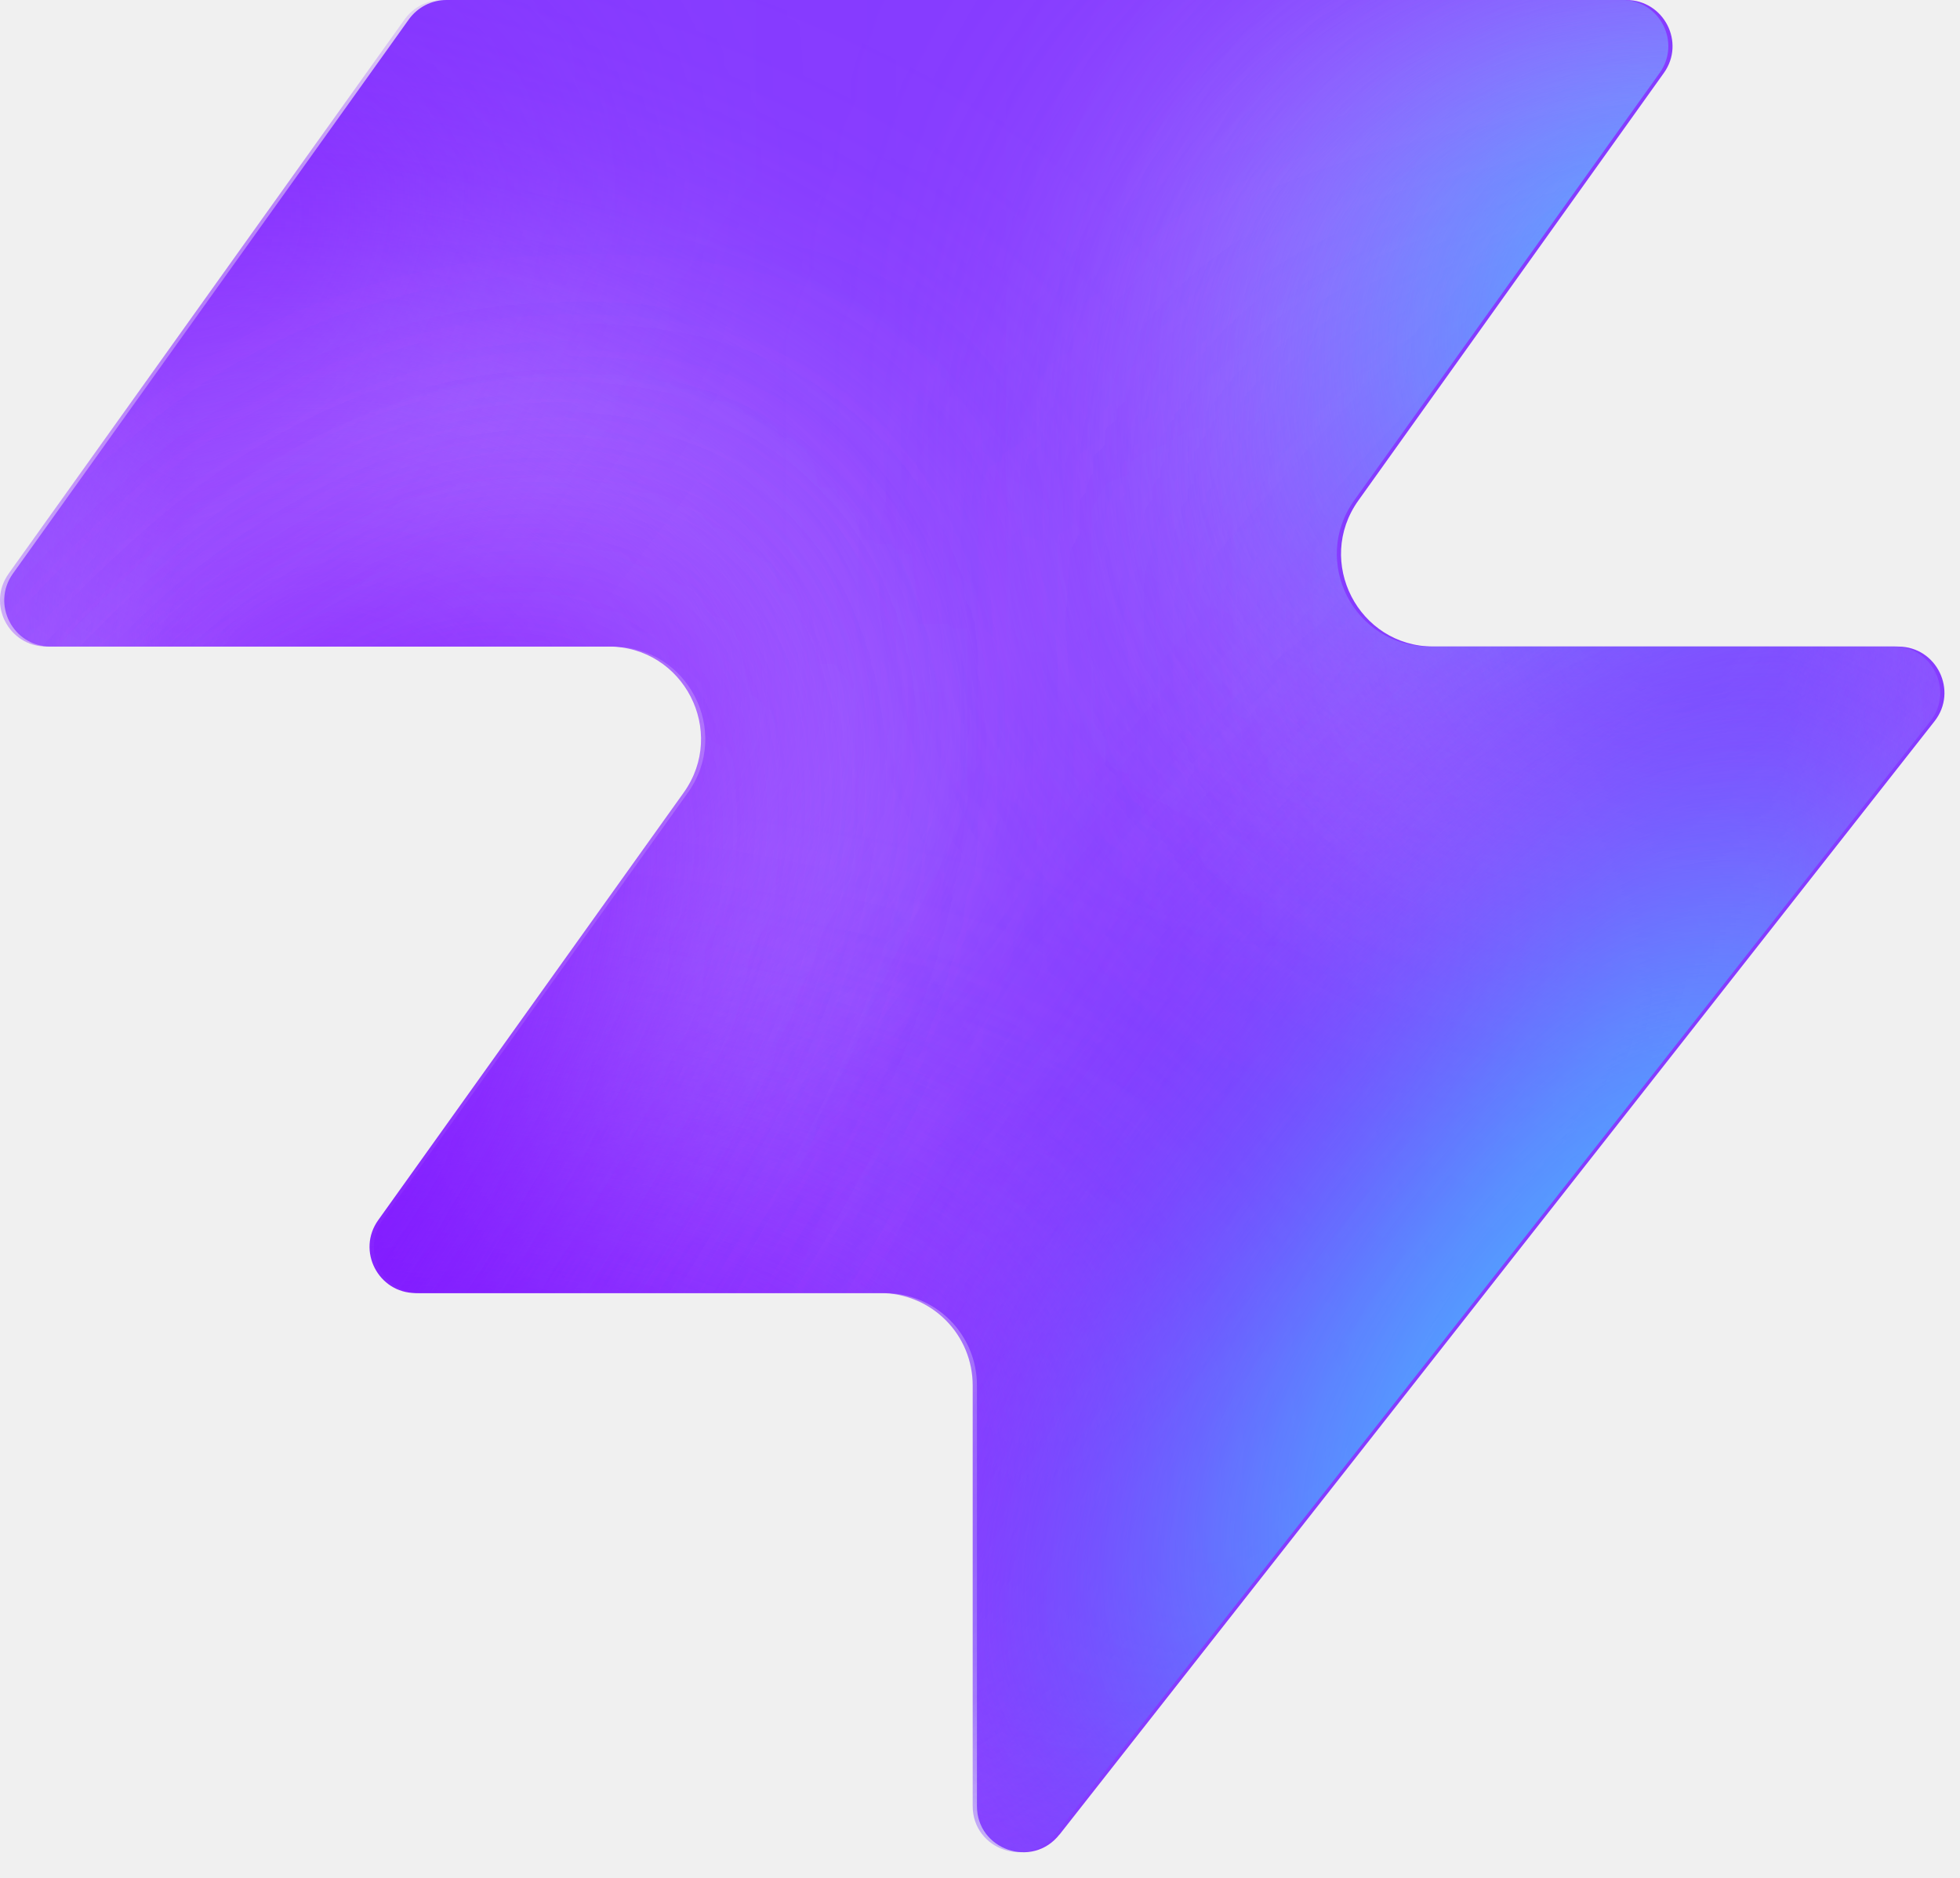
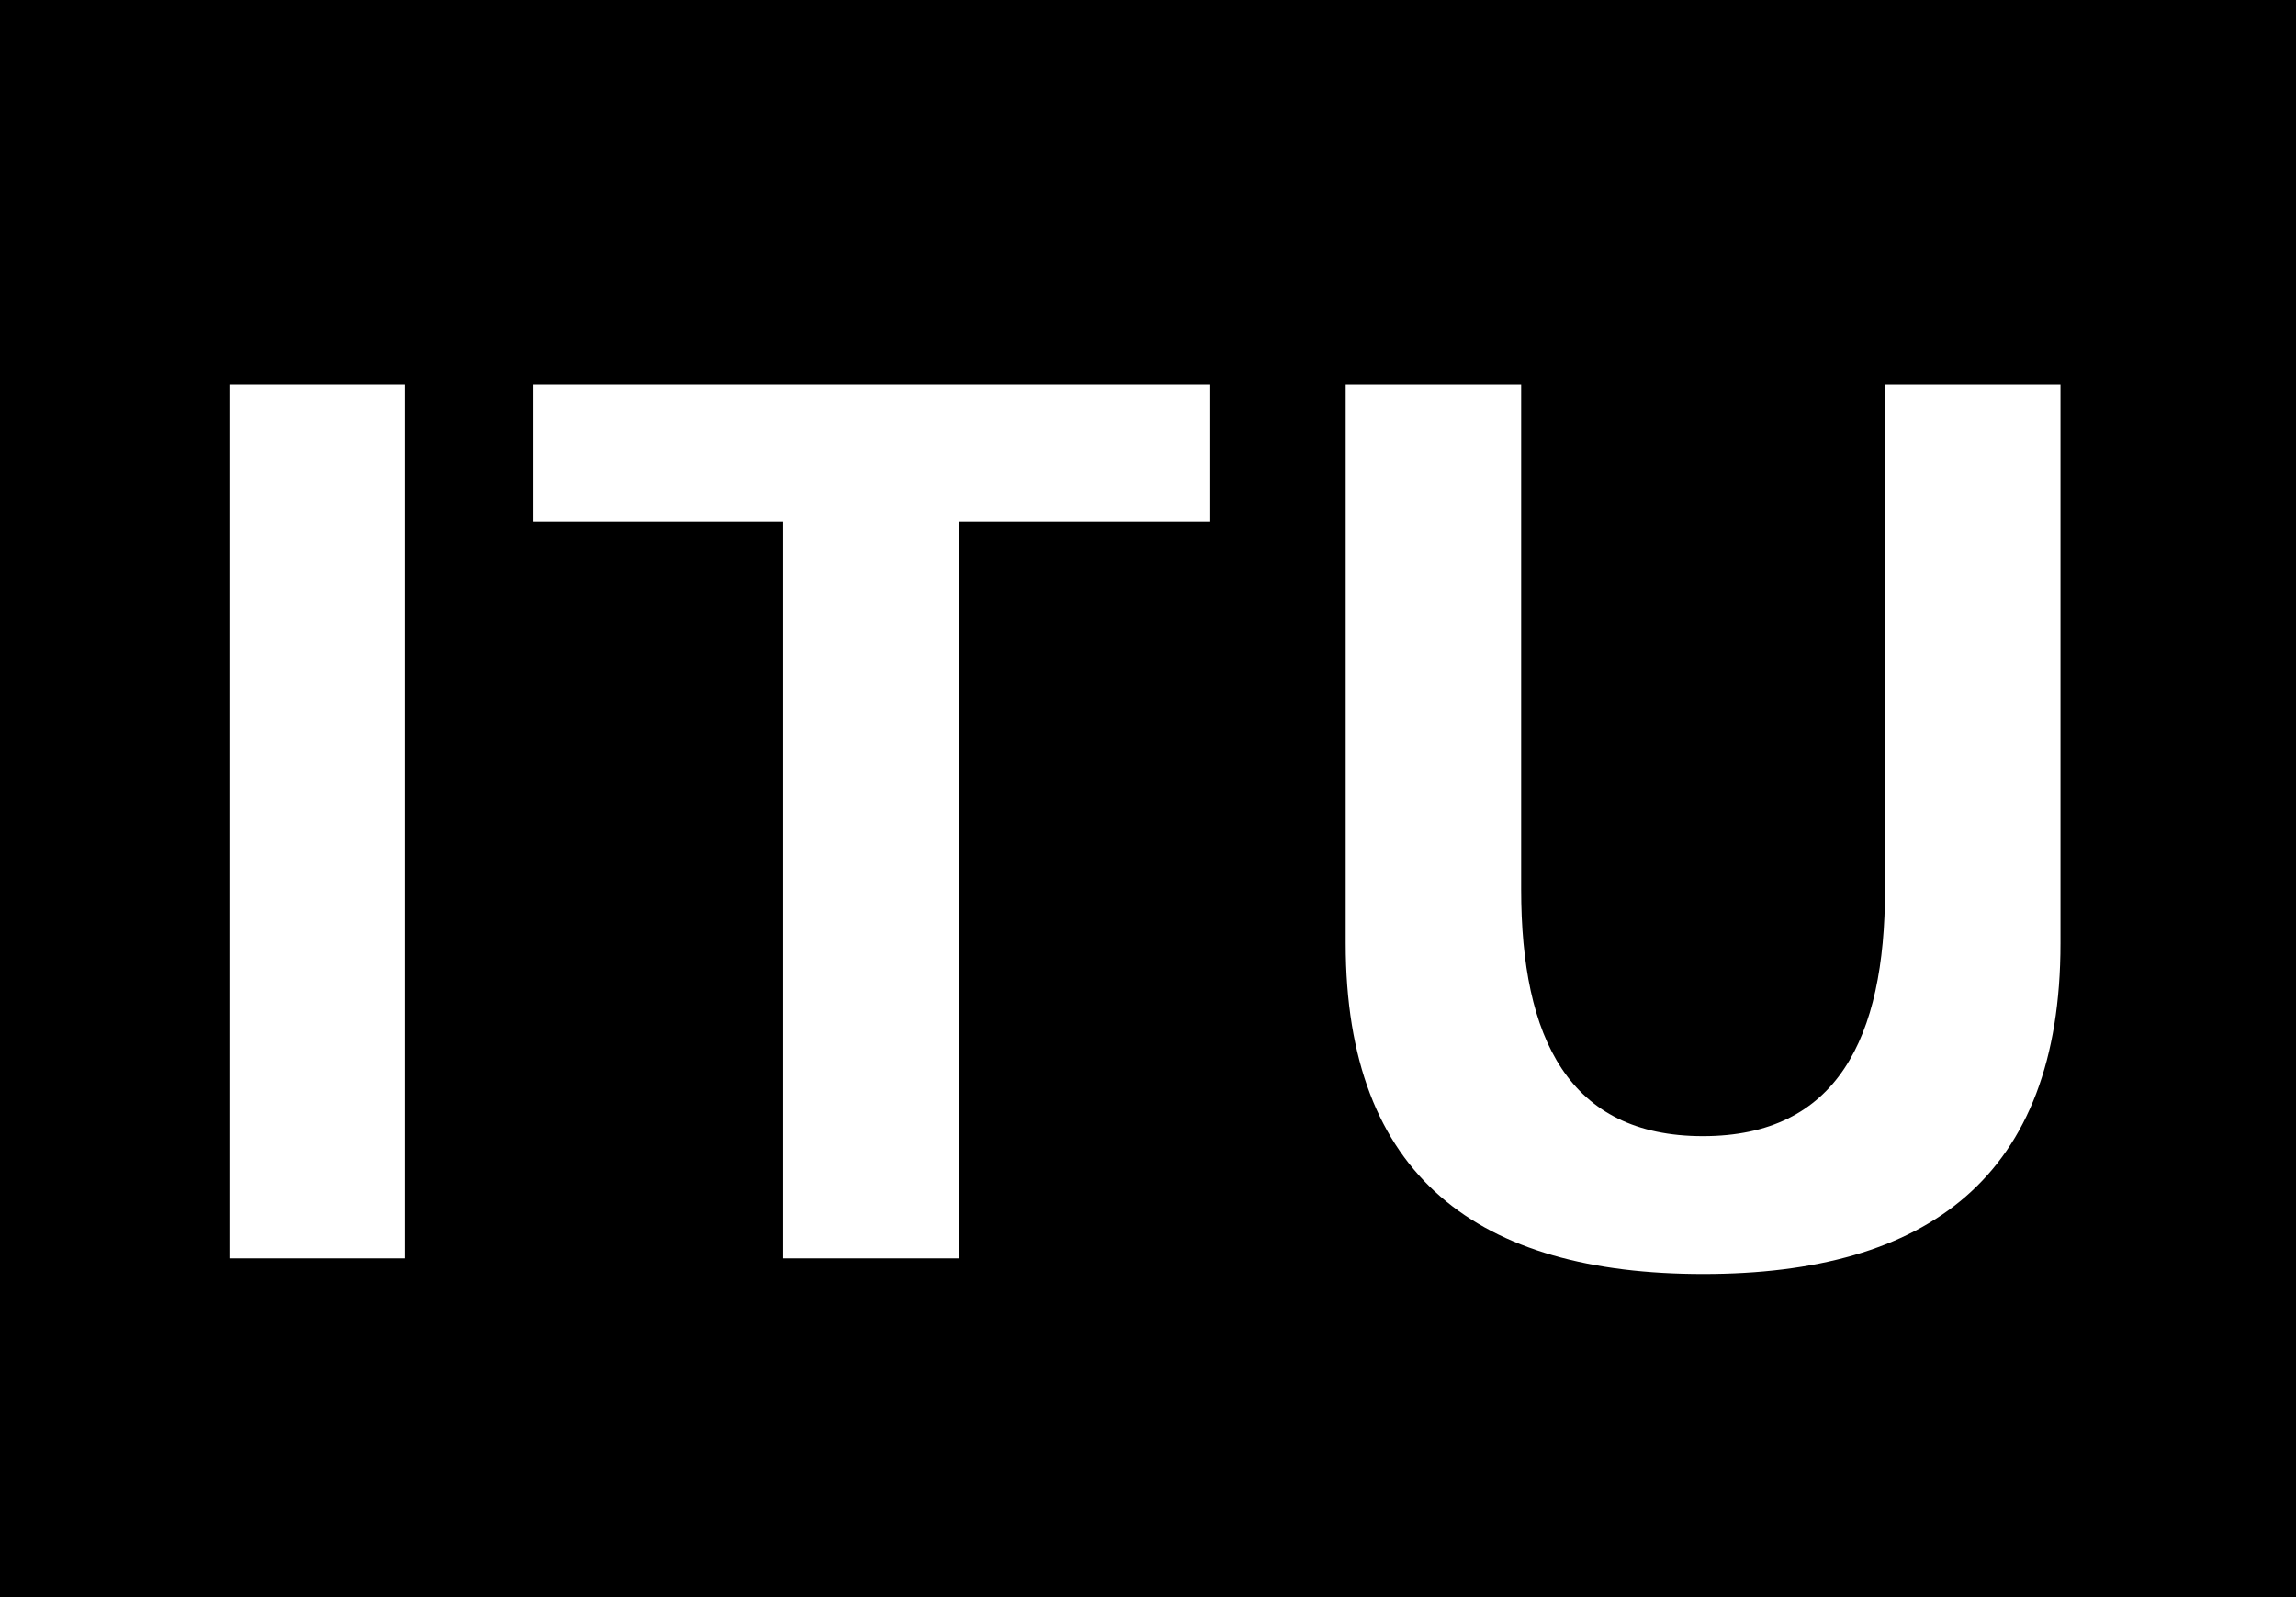
- <svg xmlns="http://www.w3.org/2000/svg" width="48" height="46" fill="none" viewBox="0 0 48 46">
-   <path fill="#863bff" d="M25.946 44.938c-.664.845-2.021.375-2.021-.698V33.937a2.26 2.26 0 0 0-2.262-2.262H10.287c-.92 0-1.456-1.04-.92-1.788l7.48-10.471c1.07-1.497 0-3.578-1.842-3.578H1.237c-.92 0-1.456-1.04-.92-1.788L10.013.474c.214-.297.556-.474.92-.474h28.894c.92 0 1.456 1.04.92 1.788l-7.48 10.471c-1.07 1.498 0 3.579 1.842 3.579h11.377c.943 0 1.473 1.088.89 1.83L25.947 44.94z" style="fill:#863bff;fill:color(display-p3 .525 .23 1);fill-opacity:1" />
-   <mask id="a" width="48" height="46" x="0" y="0" maskUnits="userSpaceOnUse" style="mask-type:alpha">
-     <path fill="#000" d="M25.842 44.938c-.664.844-2.021.375-2.021-.698V33.937a2.26 2.26 0 0 0-2.262-2.262H10.183c-.92 0-1.456-1.04-.92-1.788l7.48-10.471c1.07-1.498 0-3.579-1.842-3.579H1.133c-.92 0-1.456-1.04-.92-1.787L9.91.473c.214-.297.556-.474.92-.474h28.894c.92 0 1.456 1.04.92 1.788l-7.48 10.471c-1.07 1.498 0 3.578 1.842 3.578h11.377c.943 0 1.473 1.088.89 1.832L25.843 44.94z" style="fill:#000;fill-opacity:1" />
-   </mask>
-   <g mask="url(#a)">
-     <g filter="url(#b)">
-       <ellipse cx="5.508" cy="14.704" fill="#ede6ff" rx="5.508" ry="14.704" style="fill:#ede6ff;fill:color(display-p3 .927 .903 1);fill-opacity:1" transform="matrix(.00324 1 1 -.00324 -4.47 31.516)" />
-     </g>
-     <g filter="url(#c)">
-       <ellipse cx="10.399" cy="29.851" fill="#ede6ff" rx="10.399" ry="29.851" style="fill:#ede6ff;fill:color(display-p3 .927 .903 1);fill-opacity:1" transform="matrix(.00324 1 1 -.00324 -39.328 7.883)" />
-     </g>
-     <g filter="url(#d)">
-       <ellipse cx="5.508" cy="30.487" fill="#7e14ff" rx="5.508" ry="30.487" style="fill:#7e14ff;fill:color(display-p3 .492 .077 1);fill-opacity:1" transform="rotate(89.814 -25.913 -14.639)scale(1 -1)" />
-     </g>
-     <g filter="url(#e)">
-       <ellipse cx="5.508" cy="30.599" fill="#7e14ff" rx="5.508" ry="30.599" style="fill:#7e14ff;fill:color(display-p3 .492 .077 1);fill-opacity:1" transform="rotate(89.814 -32.644 -3.334)scale(1 -1)" />
-     </g>
-     <g filter="url(#f)">
-       <ellipse cx="5.508" cy="30.599" fill="#7e14ff" rx="5.508" ry="30.599" style="fill:#7e14ff;fill:color(display-p3 .492 .077 1);fill-opacity:1" transform="matrix(.00324 1 1 -.00324 -34.34 30.47)" />
-     </g>
-     <g filter="url(#g)">
-       <ellipse cx="14.072" cy="22.078" fill="#ede6ff" rx="14.072" ry="22.078" style="fill:#ede6ff;fill:color(display-p3 .927 .903 1);fill-opacity:1" transform="rotate(93.35 24.506 48.493)scale(-1 1)" />
-     </g>
-     <g filter="url(#h)">
-       <ellipse cx="3.47" cy="21.501" fill="#7e14ff" rx="3.47" ry="21.501" style="fill:#7e14ff;fill:color(display-p3 .492 .077 1);fill-opacity:1" transform="rotate(89.009 28.708 47.59)scale(-1 1)" />
-     </g>
-     <g filter="url(#i)">
-       <ellipse cx="3.47" cy="21.501" fill="#7e14ff" rx="3.47" ry="21.501" style="fill:#7e14ff;fill:color(display-p3 .492 .077 1);fill-opacity:1" transform="rotate(89.009 28.708 47.59)scale(-1 1)" />
-     </g>
-     <g filter="url(#j)">
-       <ellipse cx=".387" cy="8.972" fill="#7e14ff" rx="4.407" ry="29.108" style="fill:#7e14ff;fill:color(display-p3 .492 .077 1);fill-opacity:1" transform="rotate(39.51 .387 8.972)" />
-     </g>
-     <g filter="url(#k)">
-       <ellipse cx="47.523" cy="-6.092" fill="#7e14ff" rx="4.407" ry="29.108" style="fill:#7e14ff;fill:color(display-p3 .492 .077 1);fill-opacity:1" transform="rotate(37.892 47.523 -6.092)" />
-     </g>
-     <g filter="url(#l)">
-       <ellipse cx="41.412" cy="6.333" fill="#47bfff" rx="5.971" ry="9.665" style="fill:#47bfff;fill:color(display-p3 .28 .748 1);fill-opacity:1" transform="rotate(37.892 41.412 6.333)" />
-     </g>
-     <g filter="url(#m)">
-       <ellipse cx="-1.879" cy="38.332" fill="#7e14ff" rx="4.407" ry="29.108" style="fill:#7e14ff;fill:color(display-p3 .492 .077 1);fill-opacity:1" transform="rotate(37.892 -1.88 38.332)" />
-     </g>
-     <g filter="url(#n)">
-       <ellipse cx="-1.879" cy="38.332" fill="#7e14ff" rx="4.407" ry="29.108" style="fill:#7e14ff;fill:color(display-p3 .492 .077 1);fill-opacity:1" transform="rotate(37.892 -1.88 38.332)" />
-     </g>
-     <g filter="url(#o)">
-       <ellipse cx="35.651" cy="29.907" fill="#7e14ff" rx="4.407" ry="29.108" style="fill:#7e14ff;fill:color(display-p3 .492 .077 1);fill-opacity:1" transform="rotate(37.892 35.651 29.907)" />
-     </g>
-     <g filter="url(#p)">
-       <ellipse cx="38.418" cy="32.4" fill="#47bfff" rx="5.971" ry="15.297" style="fill:#47bfff;fill:color(display-p3 .28 .748 1);fill-opacity:1" transform="rotate(37.892 38.418 32.4)" />
+ <svg xmlns="http://www.w3.org/2000/svg" viewBox="24.147 0 127.713 88.789" style="max-height: 500px" width="127.713" height="88.789">
+   <defs>
+     <style>.cls-1{fill:#fff;}</style>
+   </defs>
+   <g data-name="Layer 2" id="Layer_2">
+     <g data-name="Layer 1" id="Layer_1-2">
+       <rect height="91.48" width="175.67" />
+       <path d="M36.91,21.38h9.76V70H36.91Z" class="cls-1" />
+       <path d="M67.72,29H53.78V21.38H91.42V29H77.48V70H67.72Z" class="cls-1" />
+       <path d="M99,21.38h9.76V49.47c0,8.29,2.65,13.73,10.11,13.73S129,57.76,129,49.47V21.38h9.76V52.47c0,13-7.39,18.4-19.87,18.4S99,65.5,99,52.47Z" class="cls-1" />
+       <rect height="91.48" width="354.69" x="181.92" />
+       <path d="M217.92,63.83a19.15,19.15,0,0,0,10.73,2.86c6,0,10.94-3.07,10.94-10,0-9.55-22.3-10.73-22.3-23.49,0-7.81,6.83-12.69,15.4-12.69a29,29,0,0,1,9.55,1.6l-.77,4.39a19.81,19.81,0,0,0-8.85-1.81c-5,0-10.52,2.09-10.52,8.36,0,9.76,22.3,9.83,22.3,24,0,9.83-8.43,13.73-16,13.73a27.78,27.78,0,0,1-11-2.09Z" class="cls-1" />
+       <path d="M264.9,25.56H250.54V21.38h33.53v4.18H269.71V70H264.9Z" class="cls-1" />
+       <path d="M327.36,53c0,14.36-10.52,17.84-17.63,17.84S292.09,67.38,292.09,53V21.38h4.81V53c0,7.95,4.39,13.66,12.83,13.66S322.55,61,322.55,53V21.38h4.81Z" class="cls-1" />
+       <path d="M340.26,21.38h12.06c17.43,0,24.33,10,24.33,24.26,0,17.63-11.78,24.4-27.88,24.4h-8.5Zm4.81,44.47h4c13.8,0,22.79-5.58,22.79-20.49S363,25.56,352.11,25.56h-7Z" class="cls-1" />
+       <path d="M388.91,21.38h23.84v4.18h-19V42.92h18.05V47.1H393.72V65.85h19.87V70H388.91Z" class="cls-1" />
+       <path d="M424.88,21.38h6.06l24.74,42.8h.14V21.38h4.81V70h-6.48l-24.33-42h-.14V70h-4.81Z" class="cls-1" />
+       <path d="M482.81,25.56H468.45V21.38H502v4.18H487.62V70h-4.81Z" class="cls-1" />
    </g>
  </g>
-   <defs>
-     <filter id="b" width="60.045" height="41.654" x="-19.77" y="16.149" color-interpolation-filters="sRGB" filterUnits="userSpaceOnUse">
-       <feFlood flood-opacity="0" result="BackgroundImageFix" />
-       <feBlend in="SourceGraphic" in2="BackgroundImageFix" result="shape" />
-       <feGaussianBlur result="effect1_foregroundBlur_2002_17158" stdDeviation="7.659" />
-     </filter>
-     <filter id="c" width="90.34" height="51.437" x="-54.613" y="-7.533" color-interpolation-filters="sRGB" filterUnits="userSpaceOnUse">
-       <feFlood flood-opacity="0" result="BackgroundImageFix" />
-       <feBlend in="SourceGraphic" in2="BackgroundImageFix" result="shape" />
-       <feGaussianBlur result="effect1_foregroundBlur_2002_17158" stdDeviation="7.659" />
-     </filter>
-     <filter id="d" width="79.355" height="29.4" x="-49.64" y="2.03" color-interpolation-filters="sRGB" filterUnits="userSpaceOnUse">
-       <feFlood flood-opacity="0" result="BackgroundImageFix" />
-       <feBlend in="SourceGraphic" in2="BackgroundImageFix" result="shape" />
-       <feGaussianBlur result="effect1_foregroundBlur_2002_17158" stdDeviation="4.596" />
-     </filter>
-     <filter id="e" width="79.579" height="29.4" x="-45.045" y="20.029" color-interpolation-filters="sRGB" filterUnits="userSpaceOnUse">
-       <feFlood flood-opacity="0" result="BackgroundImageFix" />
-       <feBlend in="SourceGraphic" in2="BackgroundImageFix" result="shape" />
-       <feGaussianBlur result="effect1_foregroundBlur_2002_17158" stdDeviation="4.596" />
-     </filter>
-     <filter id="f" width="79.579" height="29.4" x="-43.513" y="21.178" color-interpolation-filters="sRGB" filterUnits="userSpaceOnUse">
-       <feFlood flood-opacity="0" result="BackgroundImageFix" />
-       <feBlend in="SourceGraphic" in2="BackgroundImageFix" result="shape" />
-       <feGaussianBlur result="effect1_foregroundBlur_2002_17158" stdDeviation="4.596" />
-     </filter>
-     <filter id="g" width="74.749" height="58.852" x="15.756" y="-17.901" color-interpolation-filters="sRGB" filterUnits="userSpaceOnUse">
-       <feFlood flood-opacity="0" result="BackgroundImageFix" />
-       <feBlend in="SourceGraphic" in2="BackgroundImageFix" result="shape" />
-       <feGaussianBlur result="effect1_foregroundBlur_2002_17158" stdDeviation="7.659" />
-     </filter>
-     <filter id="h" width="61.377" height="25.362" x="23.548" y="2.284" color-interpolation-filters="sRGB" filterUnits="userSpaceOnUse">
-       <feFlood flood-opacity="0" result="BackgroundImageFix" />
-       <feBlend in="SourceGraphic" in2="BackgroundImageFix" result="shape" />
-       <feGaussianBlur result="effect1_foregroundBlur_2002_17158" stdDeviation="4.596" />
-     </filter>
-     <filter id="i" width="61.377" height="25.362" x="23.548" y="2.284" color-interpolation-filters="sRGB" filterUnits="userSpaceOnUse">
-       <feFlood flood-opacity="0" result="BackgroundImageFix" />
-       <feBlend in="SourceGraphic" in2="BackgroundImageFix" result="shape" />
-       <feGaussianBlur result="effect1_foregroundBlur_2002_17158" stdDeviation="4.596" />
-     </filter>
-     <filter id="j" width="56.045" height="63.649" x="-27.636" y="-22.853" color-interpolation-filters="sRGB" filterUnits="userSpaceOnUse">
-       <feFlood flood-opacity="0" result="BackgroundImageFix" />
-       <feBlend in="SourceGraphic" in2="BackgroundImageFix" result="shape" />
-       <feGaussianBlur result="effect1_foregroundBlur_2002_17158" stdDeviation="4.596" />
-     </filter>
-     <filter id="k" width="54.814" height="64.646" x="20.116" y="-38.415" color-interpolation-filters="sRGB" filterUnits="userSpaceOnUse">
-       <feFlood flood-opacity="0" result="BackgroundImageFix" />
-       <feBlend in="SourceGraphic" in2="BackgroundImageFix" result="shape" />
-       <feGaussianBlur result="effect1_foregroundBlur_2002_17158" stdDeviation="4.596" />
-     </filter>
-     <filter id="l" width="33.541" height="35.313" x="24.641" y="-11.323" color-interpolation-filters="sRGB" filterUnits="userSpaceOnUse">
-       <feFlood flood-opacity="0" result="BackgroundImageFix" />
-       <feBlend in="SourceGraphic" in2="BackgroundImageFix" result="shape" />
-       <feGaussianBlur result="effect1_foregroundBlur_2002_17158" stdDeviation="4.596" />
-     </filter>
-     <filter id="m" width="54.814" height="64.646" x="-29.286" y="6.009" color-interpolation-filters="sRGB" filterUnits="userSpaceOnUse">
-       <feFlood flood-opacity="0" result="BackgroundImageFix" />
-       <feBlend in="SourceGraphic" in2="BackgroundImageFix" result="shape" />
-       <feGaussianBlur result="effect1_foregroundBlur_2002_17158" stdDeviation="4.596" />
-     </filter>
-     <filter id="n" width="54.814" height="64.646" x="-29.286" y="6.009" color-interpolation-filters="sRGB" filterUnits="userSpaceOnUse">
-       <feFlood flood-opacity="0" result="BackgroundImageFix" />
-       <feBlend in="SourceGraphic" in2="BackgroundImageFix" result="shape" />
-       <feGaussianBlur result="effect1_foregroundBlur_2002_17158" stdDeviation="4.596" />
-     </filter>
-     <filter id="o" width="54.814" height="64.646" x="8.244" y="-2.416" color-interpolation-filters="sRGB" filterUnits="userSpaceOnUse">
-       <feFlood flood-opacity="0" result="BackgroundImageFix" />
-       <feBlend in="SourceGraphic" in2="BackgroundImageFix" result="shape" />
-       <feGaussianBlur result="effect1_foregroundBlur_2002_17158" stdDeviation="4.596" />
-     </filter>
-     <filter id="p" width="39.409" height="43.623" x="18.713" y="10.588" color-interpolation-filters="sRGB" filterUnits="userSpaceOnUse">
-       <feFlood flood-opacity="0" result="BackgroundImageFix" />
-       <feBlend in="SourceGraphic" in2="BackgroundImageFix" result="shape" />
-       <feGaussianBlur result="effect1_foregroundBlur_2002_17158" stdDeviation="4.596" />
-     </filter>
-   </defs>
</svg>
